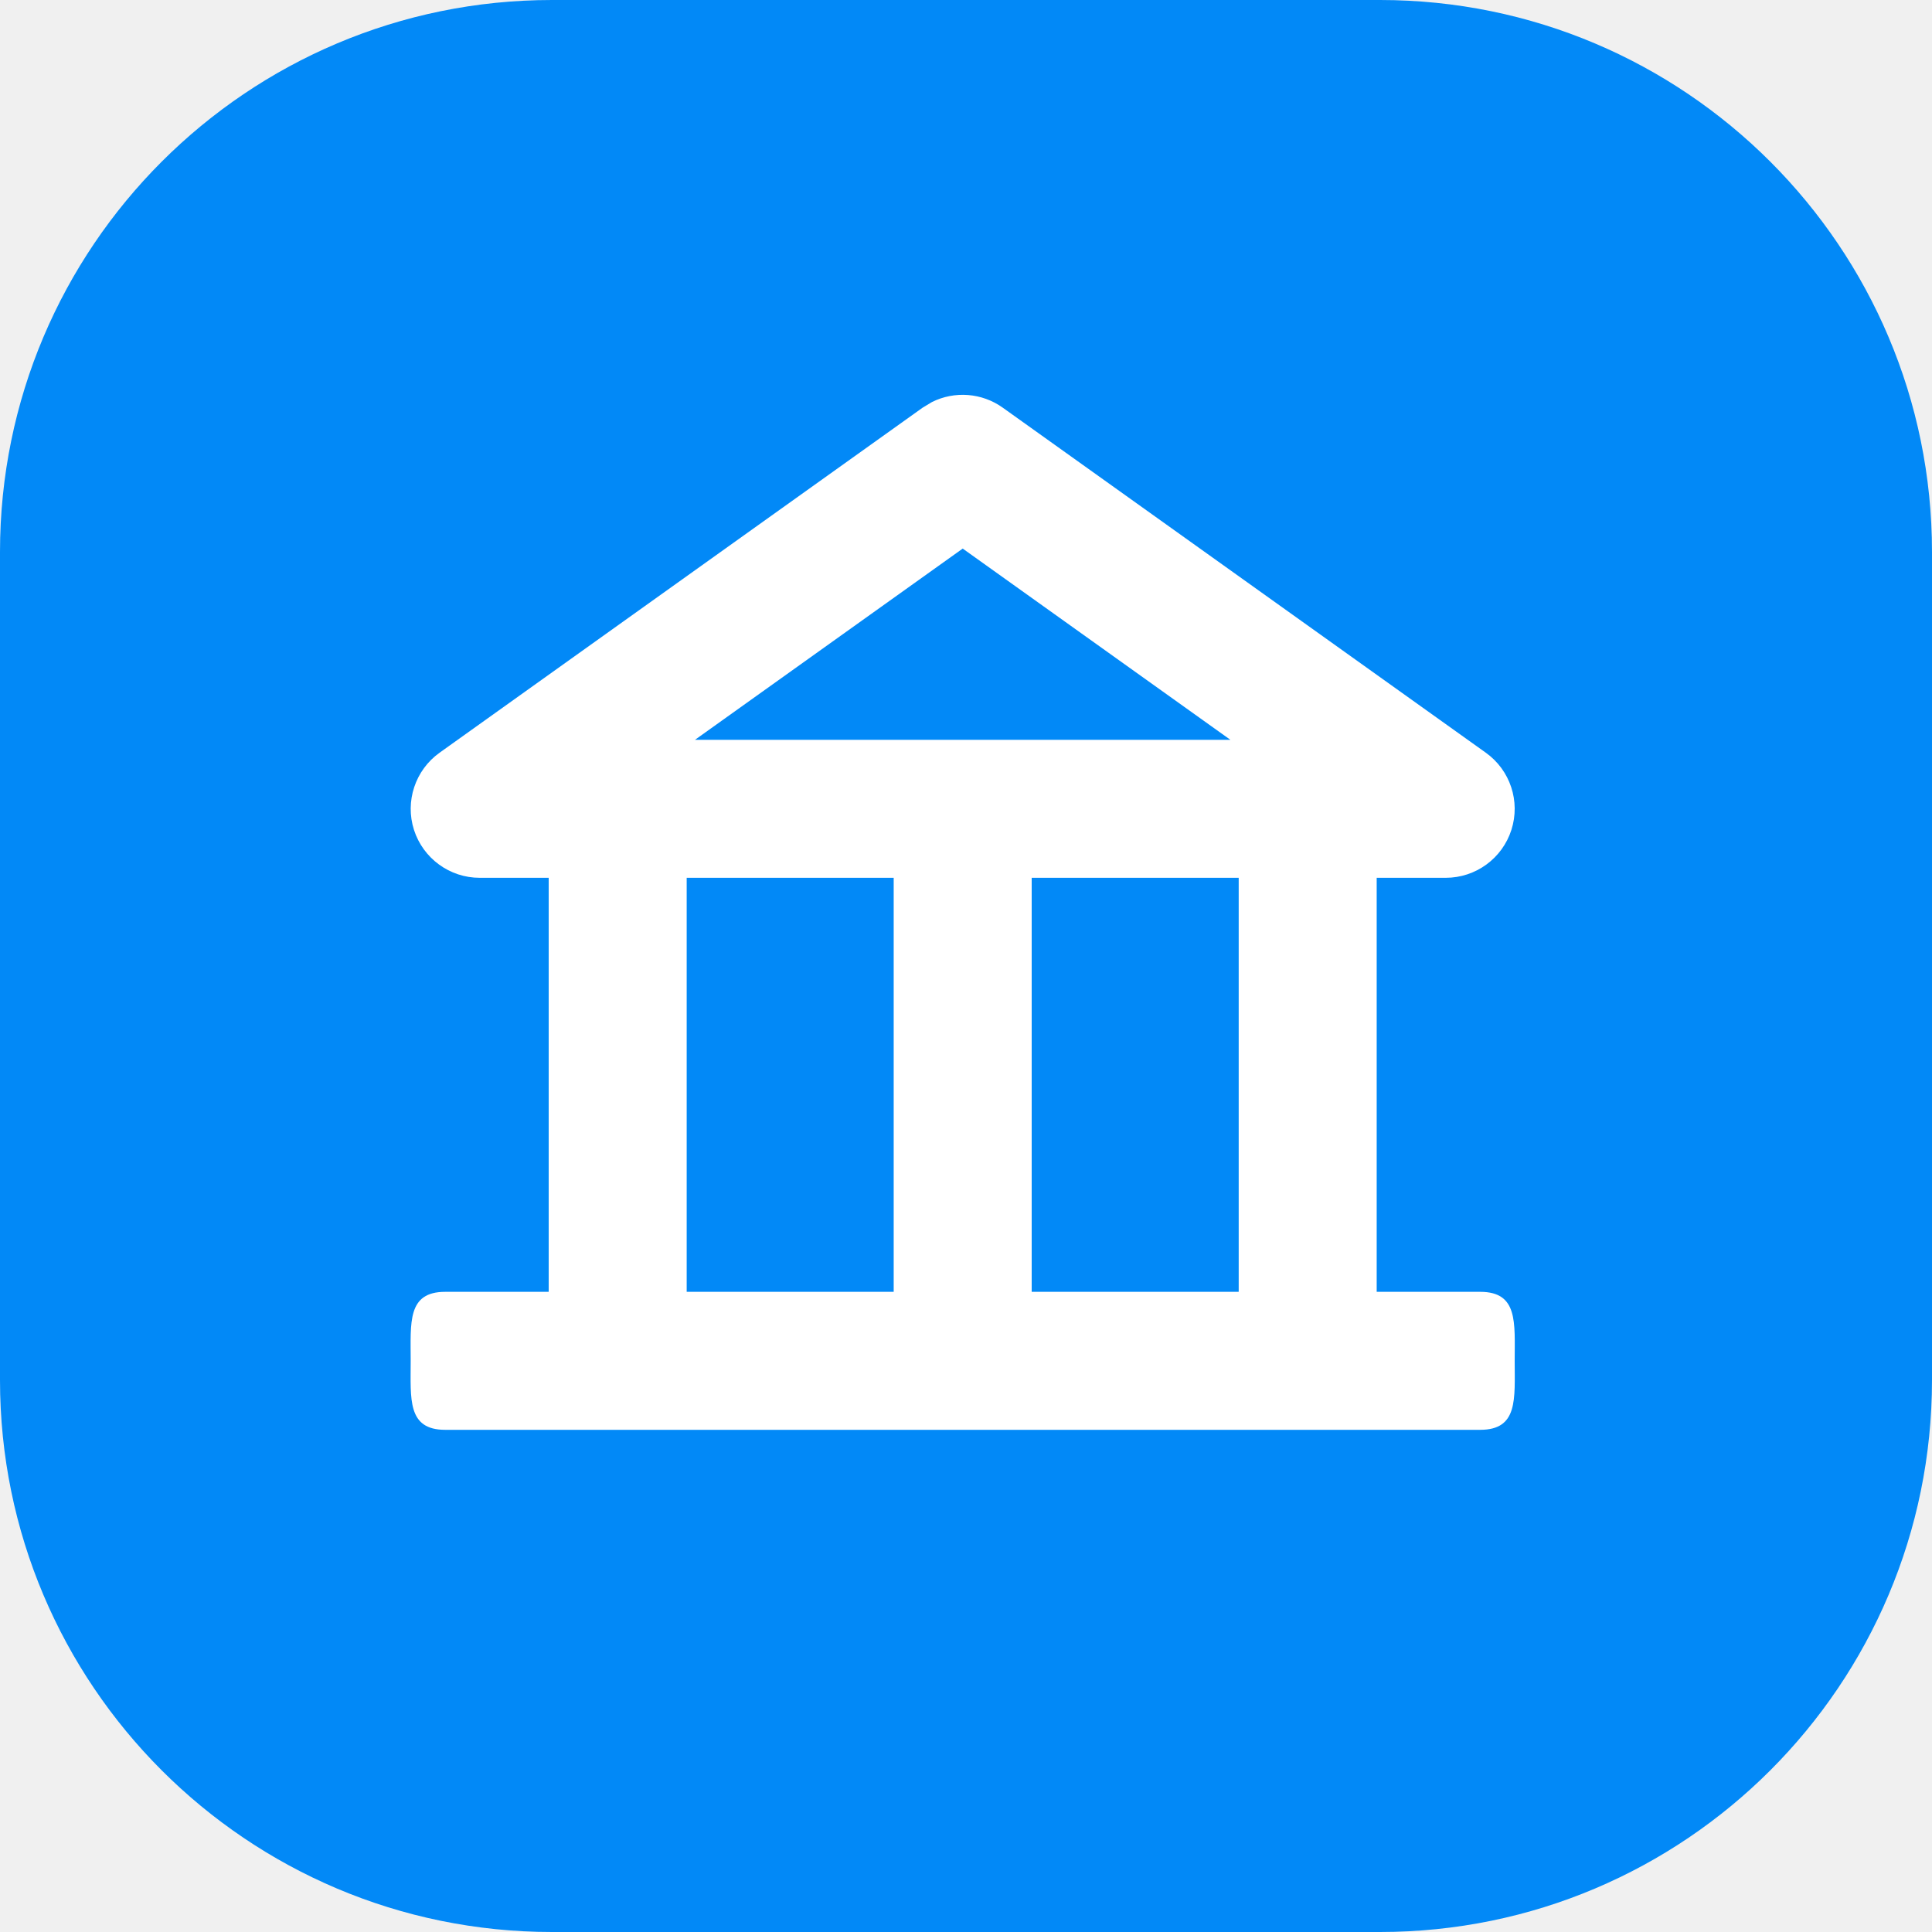
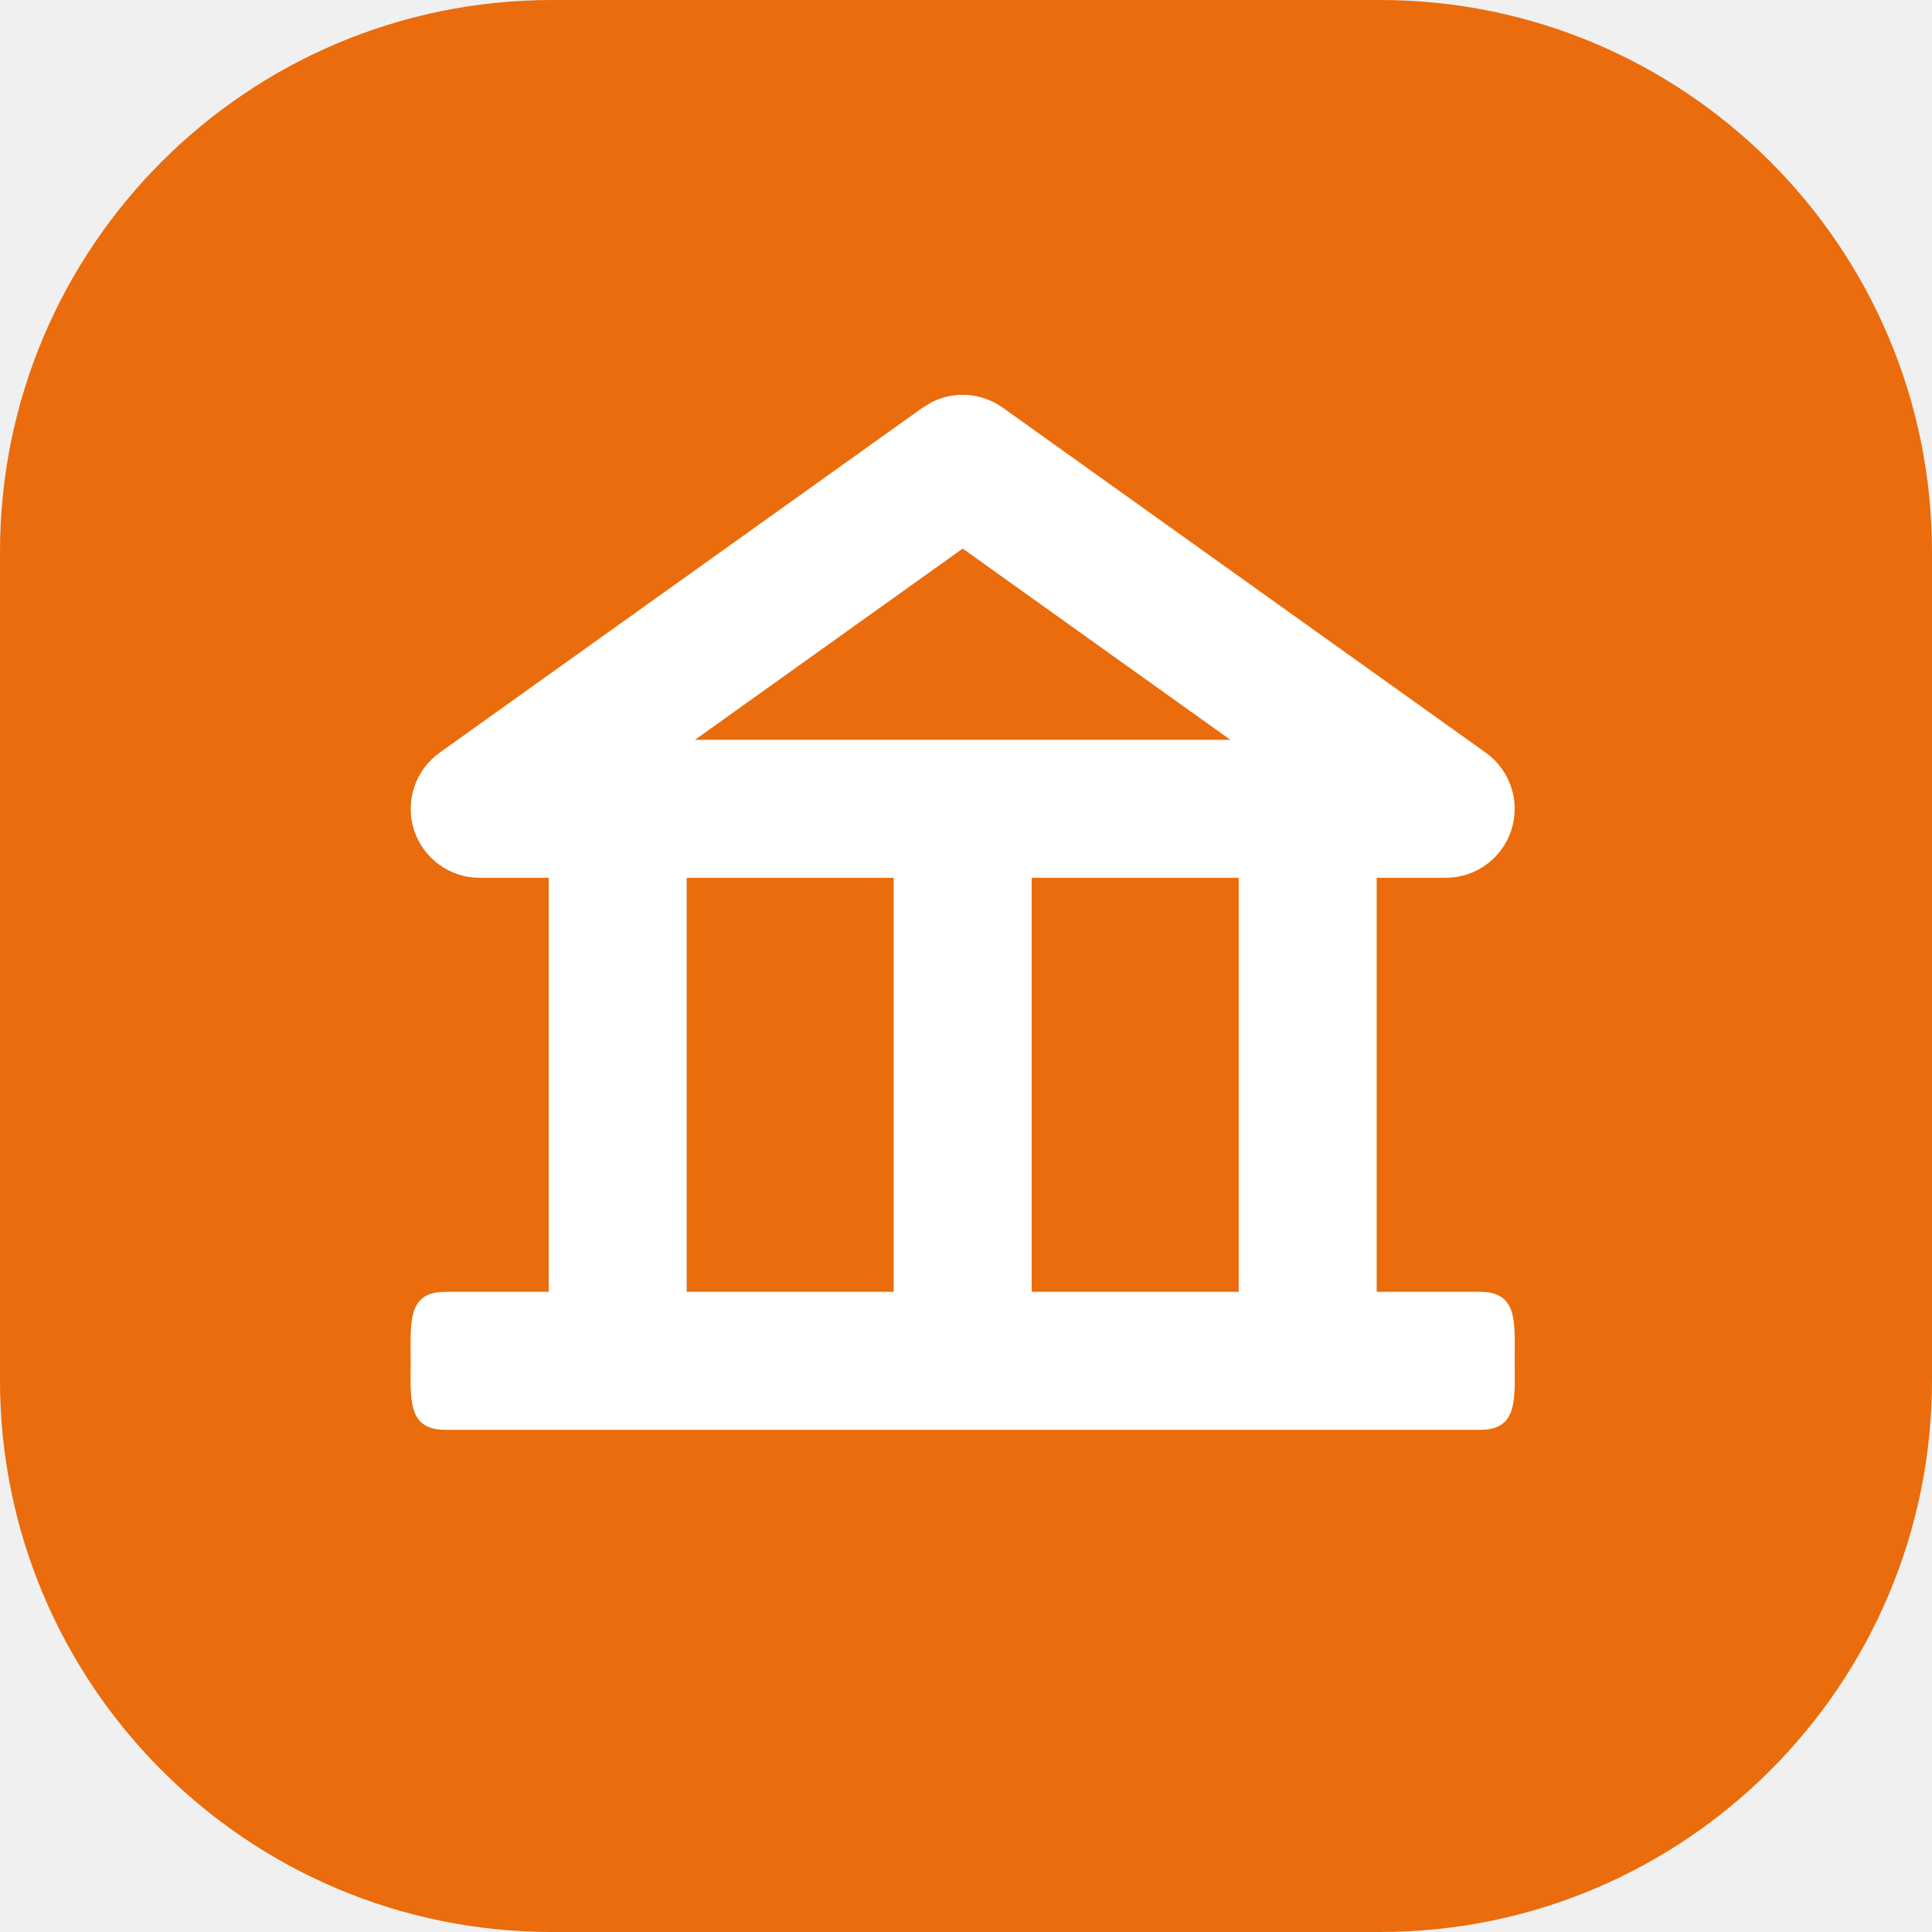
<svg xmlns="http://www.w3.org/2000/svg" width="54" height="54" viewBox="0 0 54 54" fill="none">
-   <path d="M38.571 0H15.429C6.908 0 0 6.908 0 15.429V38.571C0 47.092 6.908 54 15.429 54H38.571C47.092 54 54 47.092 54 38.571V15.429C54 6.908 47.092 0 38.571 0Z" fill="#0289F7" />
+   <path d="M38.571 0H15.429C6.908 0 0 6.908 0 15.429V38.571C0 47.092 6.908 54 15.429 54H38.571C47.092 54 54 47.092 54 38.571V15.429C54 6.908 47.092 0 38.571 0Z" fill="#EA6C0C" />
  <path d="M26.049 11.237C26.68 10.923 27.442 10.976 28.028 11.395L41.528 21.038C42.211 21.525 42.5 22.398 42.244 23.196C41.988 23.994 41.246 24.535 40.408 24.535H38.479V36.107L41.372 36.107C42.437 36.107 42.336 36.97 42.336 38.035C42.336 39.101 42.437 39.964 41.372 39.964L12.443 39.964C11.378 39.964 11.479 39.101 11.479 38.035C11.479 36.97 11.378 36.107 12.443 36.107H15.336V24.535H13.408C12.57 24.535 11.828 23.994 11.571 23.196C11.316 22.398 11.605 21.525 12.287 21.038L25.787 11.395L26.049 11.237ZM19.193 36.107H24.979V24.535H19.193V36.107ZM28.836 36.107H34.622V24.535H28.836V36.107ZM19.425 20.678H34.39L26.908 15.333L19.425 20.678Z" fill="white" />
</svg>
